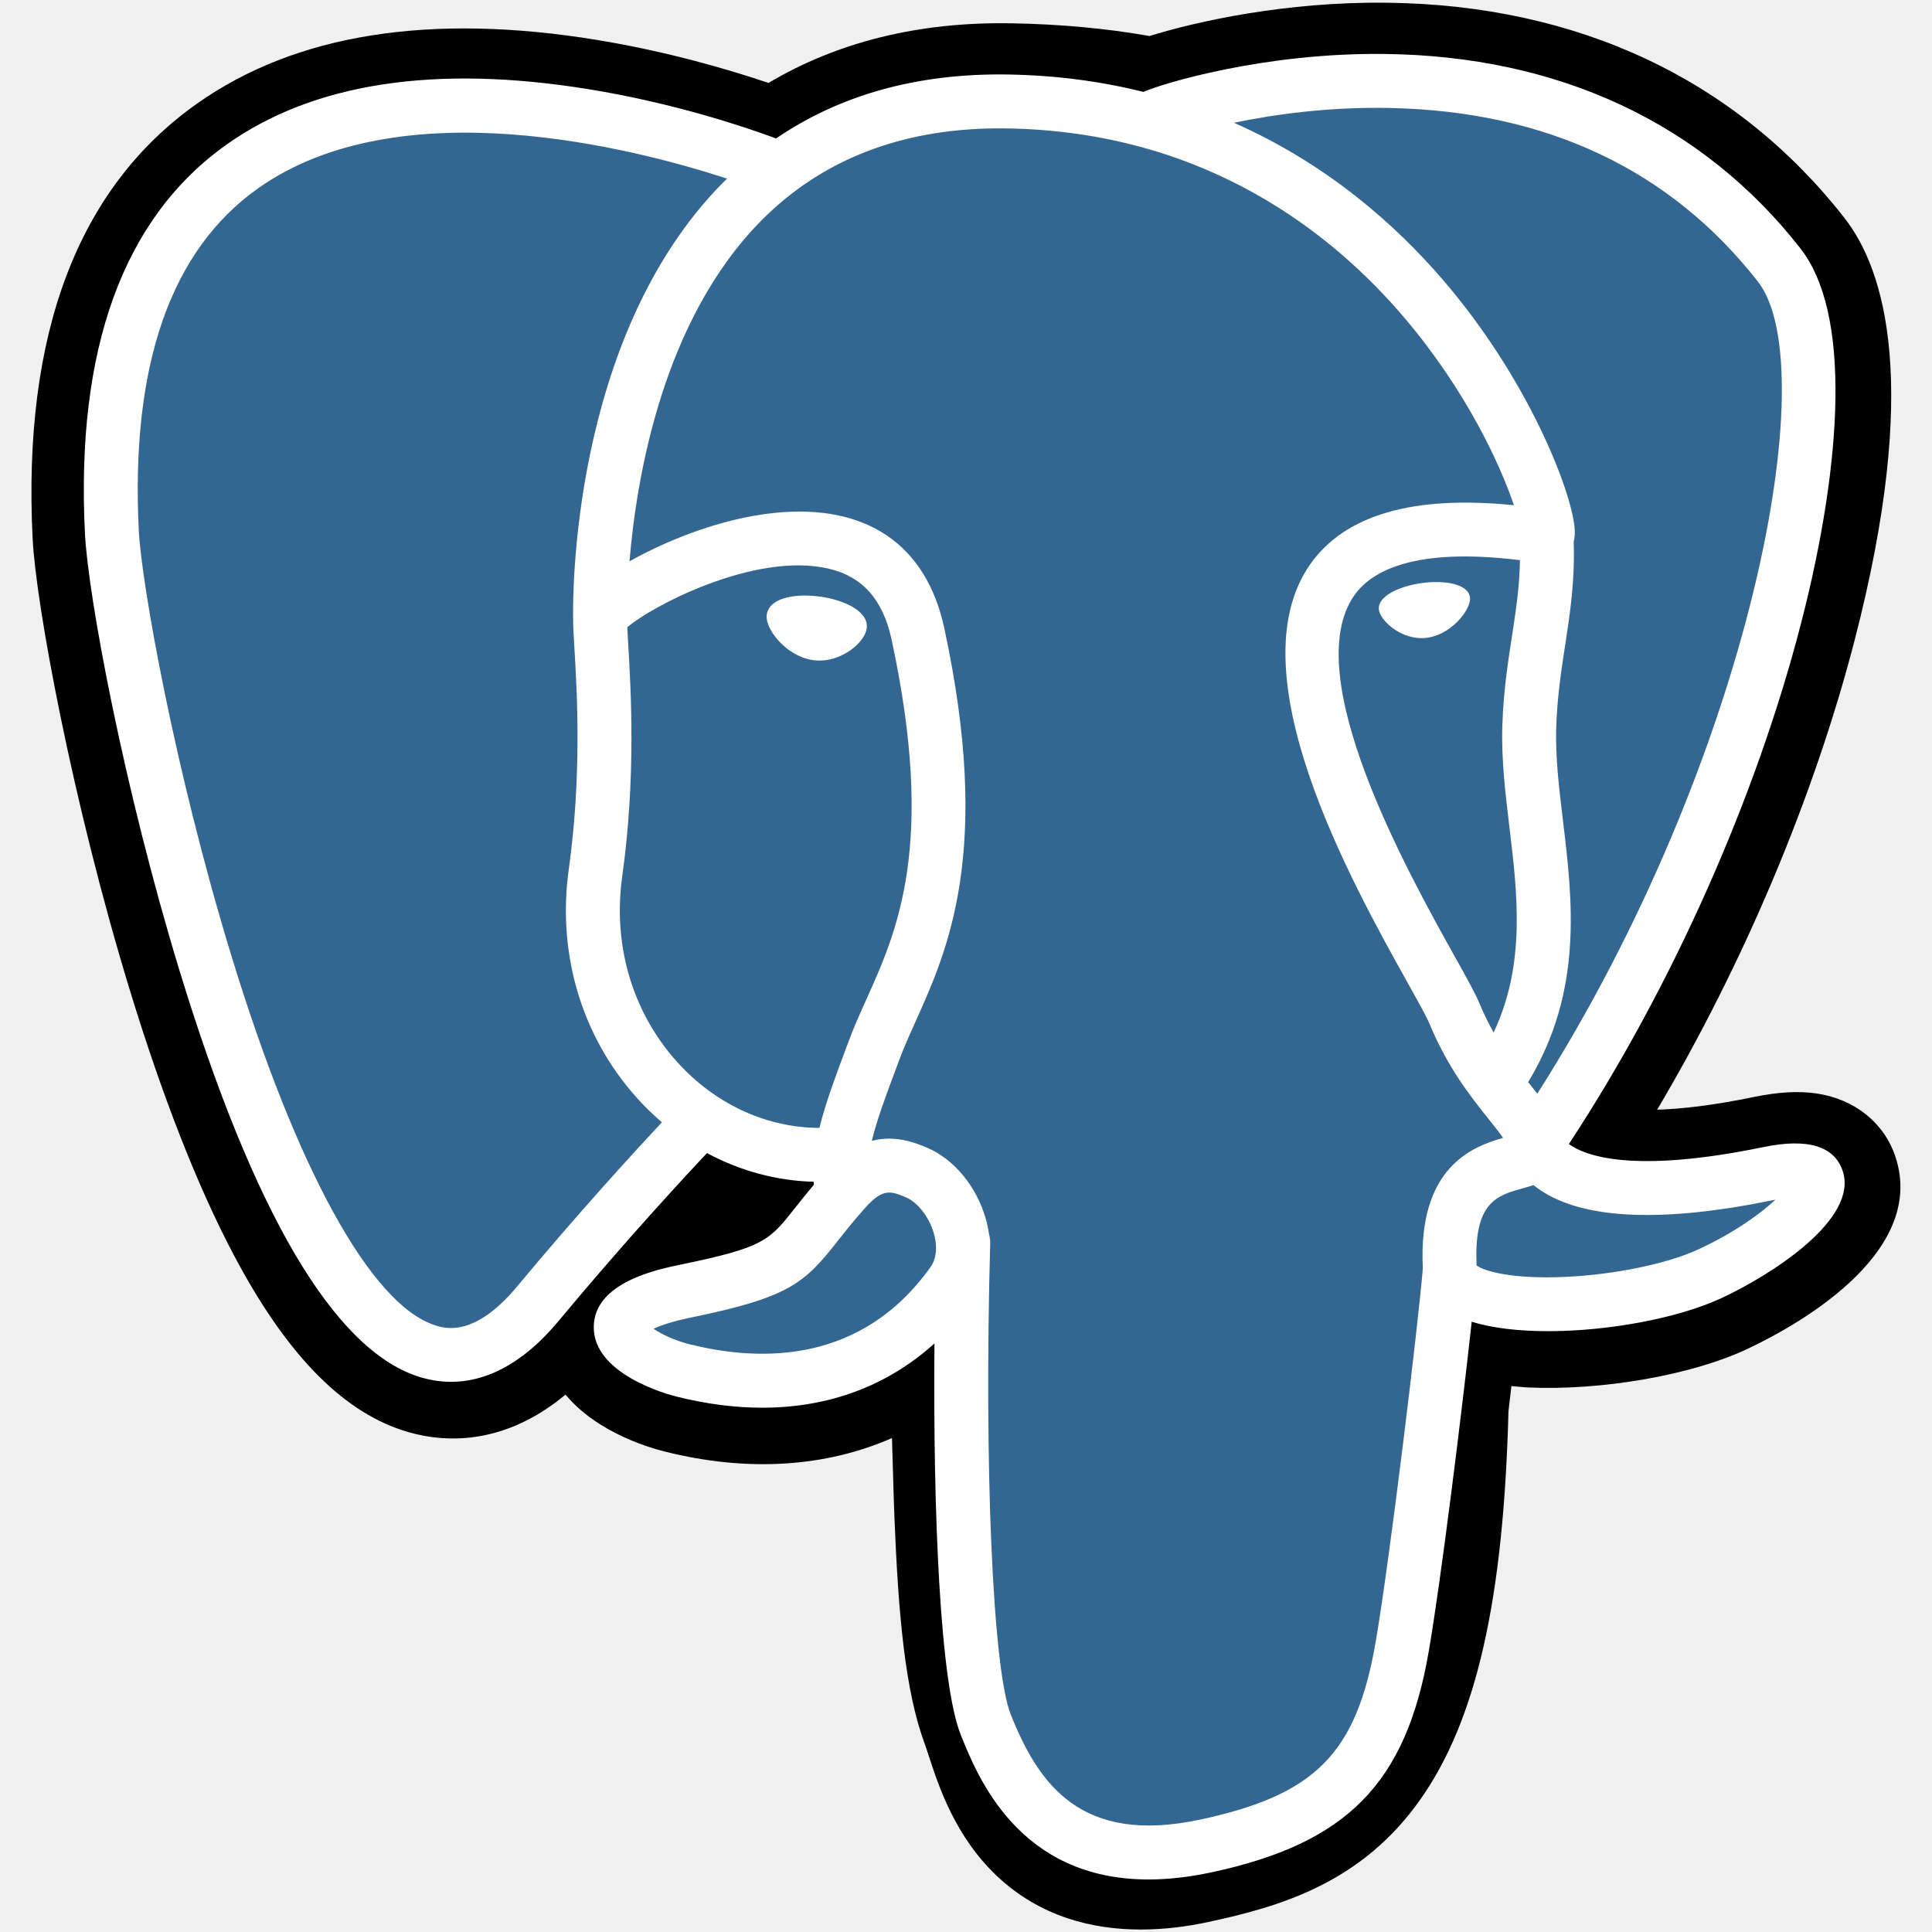
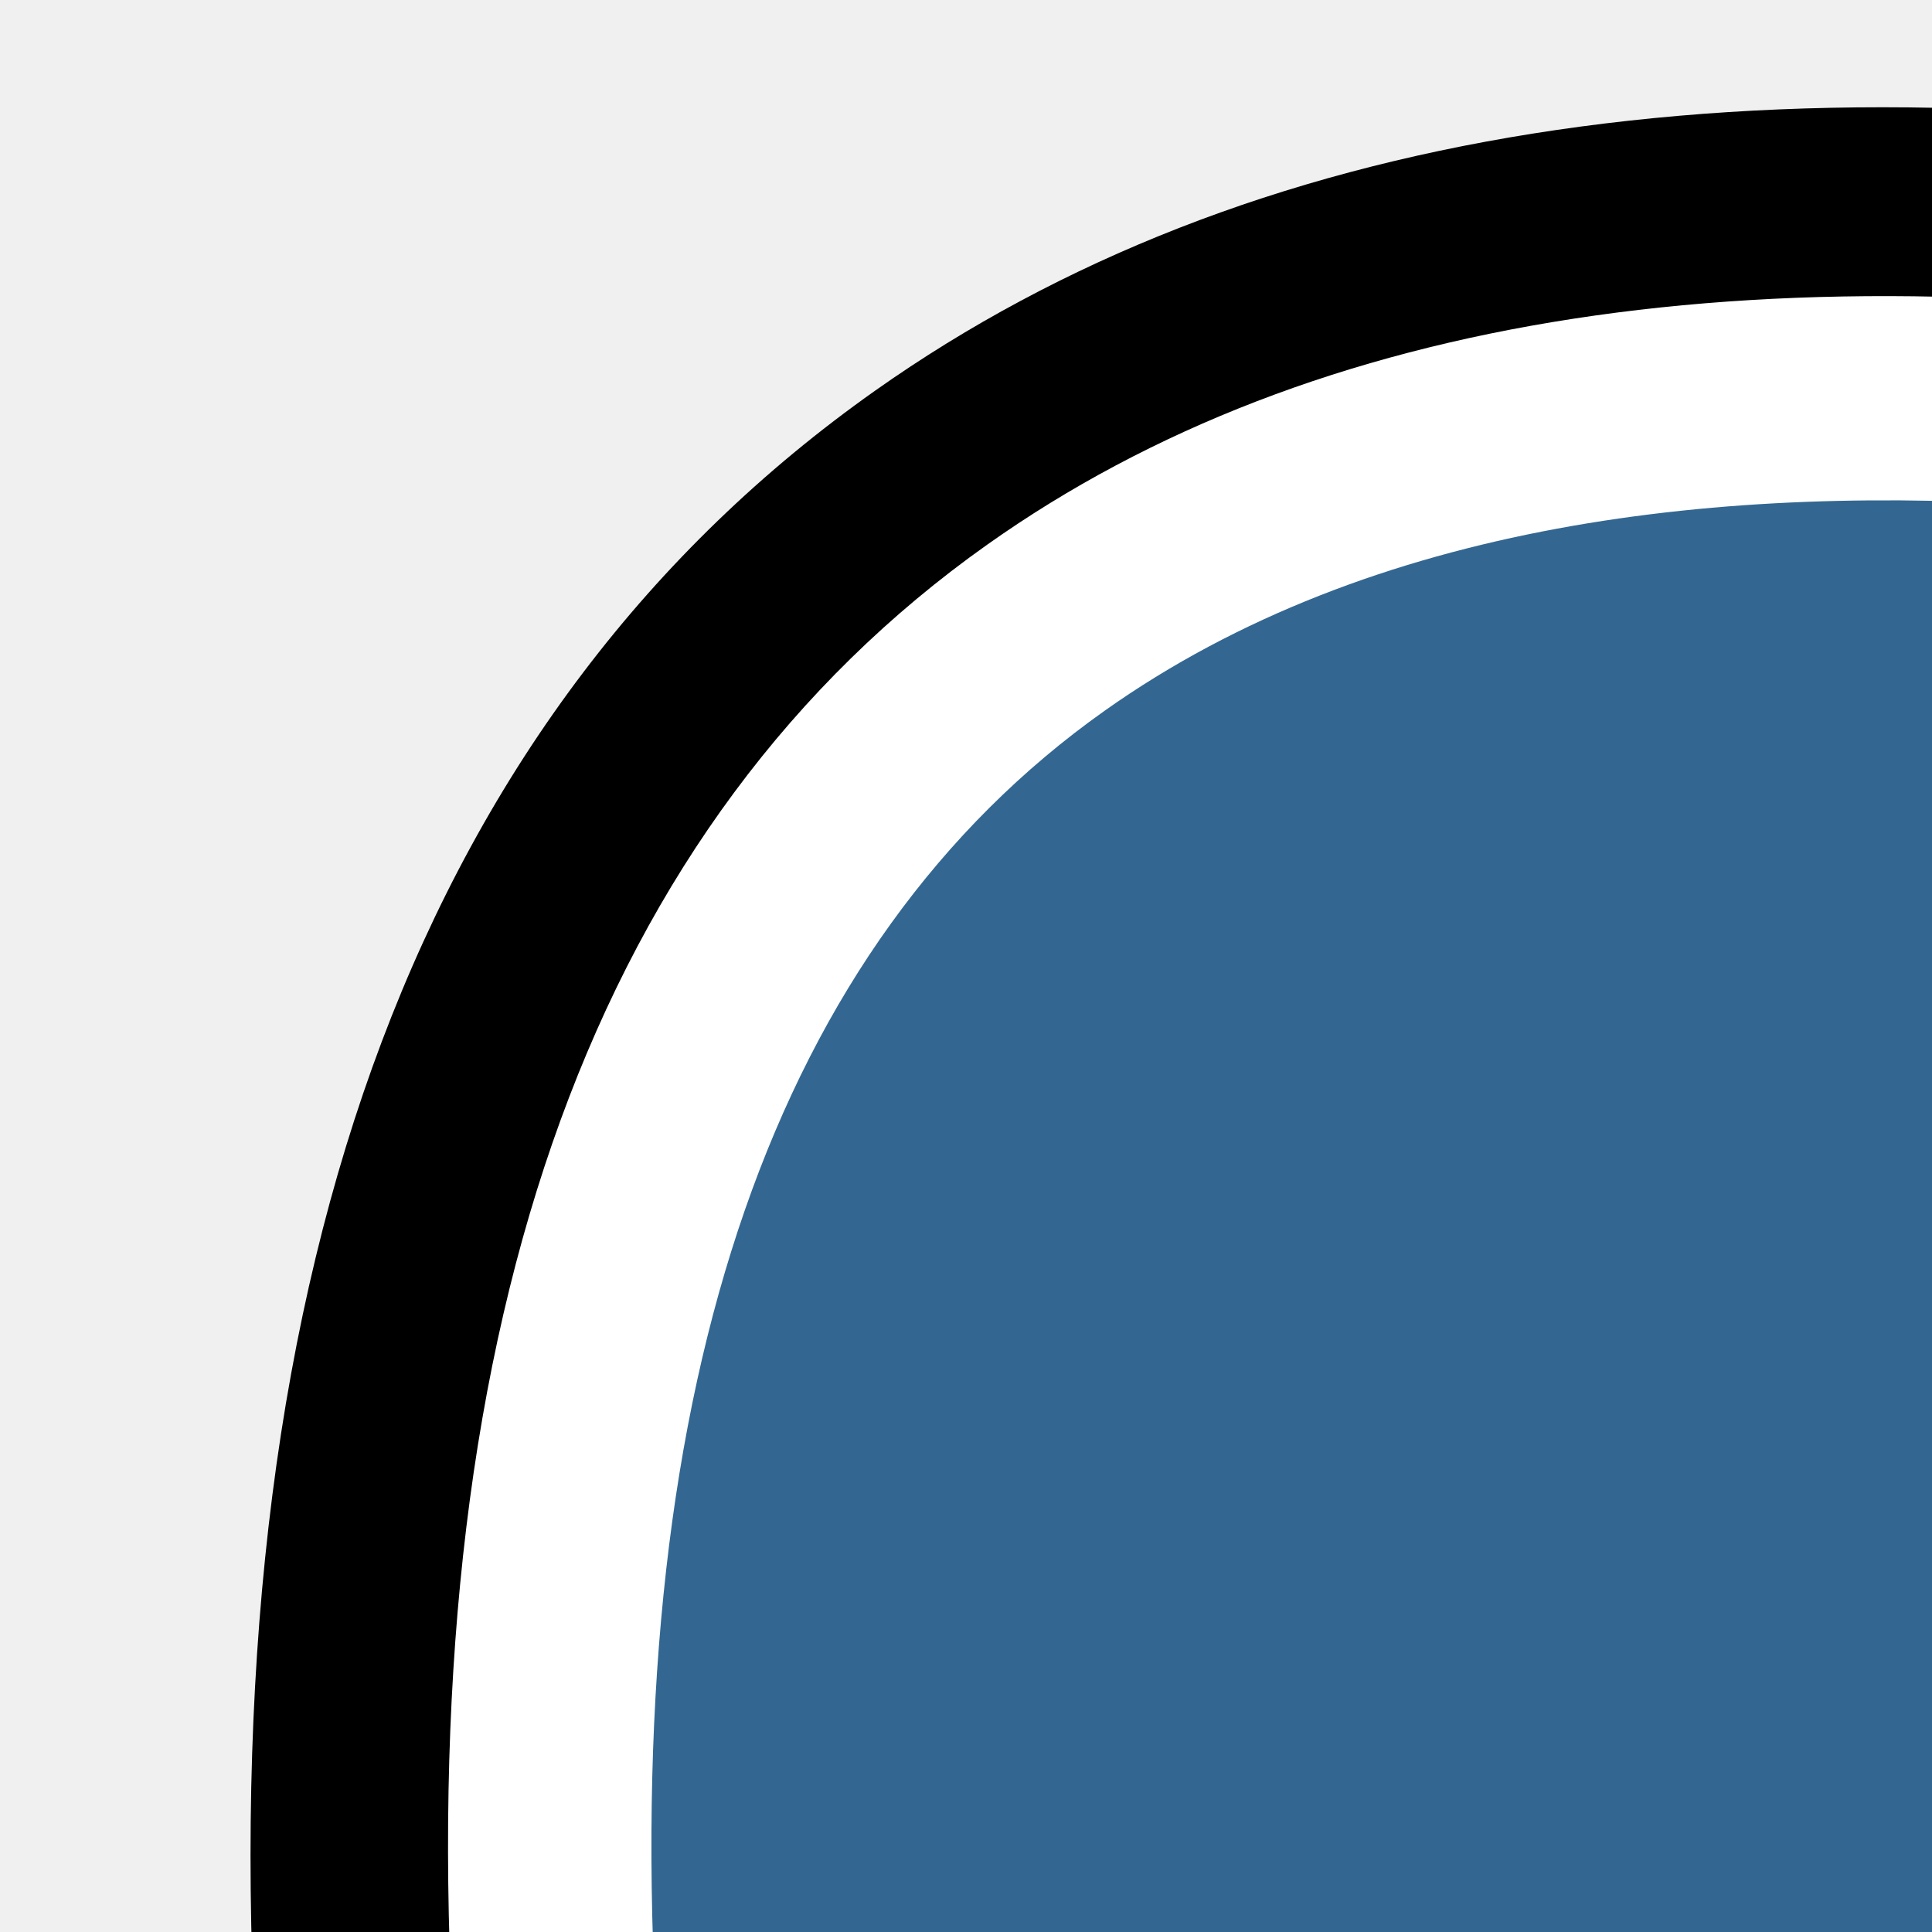
- <svg xmlns="http://www.w3.org/2000/svg" width="800px" height="800px" viewBox="-4 0 264 264" preserveAspectRatio="xMinYMin meet">
+ <svg xmlns="http://www.w3.org/2000/svg" width="48px" height="48px" viewBox="-8.78 0 70 70">
  <path d="M255.008 158.086c-1.535-4.649-5.556-7.887-10.756-8.664-2.452-.366-5.26-.21-8.583.475-5.792 1.195-10.089 1.65-13.225 1.738 11.837-19.985 21.462-42.775 27.003-64.228 8.96-34.689 4.172-50.492-1.423-57.64C233.217 10.847 211.614.683 185.552.372c-13.903-.17-26.108 2.575-32.475 4.549-5.928-1.046-12.302-1.63-18.99-1.738-12.537-.2-23.614 2.533-33.079 8.15-5.24-1.772-13.65-4.27-23.362-5.864-22.842-3.75-41.252-.828-54.718 8.685C6.622 25.672-.937 45.684.461 73.634c.444 8.874 5.408 35.874 13.224 61.48 4.492 14.718 9.282 26.94 14.237 36.33 7.027 13.315 14.546 21.156 22.987 23.972 4.731 1.576 13.327 2.68 22.368-4.85 1.146 1.388 2.675 2.767 4.704 4.048 2.577 1.625 5.728 2.953 8.875 3.74 11.341 2.835 21.964 2.126 31.027-1.848.056 1.612.099 3.152.135 4.482.06 2.157.12 4.272.199 6.25.537 13.374 1.447 23.773 4.143 31.049.148.4.347 1.01.557 1.657 1.345 4.118 3.594 11.012 9.316 16.411 5.925 5.593 13.092 7.308 19.656 7.308 3.292 0 6.433-.432 9.188-1.022 9.82-2.105 20.973-5.311 29.041-16.799 7.628-10.86 11.336-27.217 12.007-52.99.087-.729.167-1.425.244-2.088l.16-1.362 1.797.158.463.031c10.002.456 22.232-1.665 29.743-5.154 5.935-2.754 24.954-12.795 20.476-26.351" />
  <path d="M237.906 160.722c-29.74 6.135-31.785-3.934-31.785-3.934 31.4-46.593 44.527-105.736 33.2-120.211-30.904-39.485-84.399-20.811-85.292-20.327l-.287.052c-5.876-1.22-12.451-1.946-19.842-2.067-13.456-.22-23.664 3.528-31.41 9.402 0 0-95.43-39.314-90.991 49.444.944 18.882 27.064 142.873 58.218 105.422 11.387-13.695 22.39-25.274 22.39-25.274 5.464 3.63 12.006 5.482 18.864 4.817l.533-.452c-.166 1.7-.09 3.363.213 5.332-8.026 8.967-5.667 10.541-21.711 13.844-16.235 3.346-6.698 9.302-.471 10.86 7.549 1.887 25.013 4.561 36.813-11.958l-.47 1.885c3.144 2.519 5.352 16.383 4.982 28.952-.37 12.568-.617 21.197 1.86 27.937 2.479 6.74 4.948 21.905 26.04 17.386 17.623-3.777 26.756-13.564 28.027-29.89.901-11.606 2.942-9.89 3.07-20.267l1.637-4.912c1.887-15.733.3-20.809 11.157-18.448l2.64.232c7.99.363 18.45-1.286 24.589-4.139 13.218-6.134 21.058-16.377 8.024-13.686h.002" fill="#336791" />
  <path d="M108.076 81.525c-2.68-.373-5.107-.028-6.335.902-.69.523-.904 1.129-.962 1.546-.154 1.105.62 2.327 1.096 2.957 1.346 1.784 3.312 3.01 5.258 3.28.282.04.563.058.842.058 3.245 0 6.196-2.527 6.456-4.392.325-2.336-3.066-3.893-6.355-4.35M196.86 81.599c-.256-1.831-3.514-2.353-6.606-1.923-3.088.43-6.082 1.824-5.832 3.659.2 1.427 2.777 3.863 5.827 3.863.258 0 .518-.017.78-.054 2.036-.282 3.53-1.575 4.24-2.32 1.08-1.136 1.706-2.402 1.591-3.225" fill="#FFF" />
  <path d="M247.802 160.025c-1.134-3.429-4.784-4.532-10.848-3.28-18.005 3.716-24.453 1.142-26.57-.417 13.995-21.32 25.508-47.092 31.719-71.137 2.942-11.39 4.567-21.968 4.7-30.59.147-9.463-1.465-16.417-4.789-20.665-13.402-17.125-33.072-26.311-56.882-26.563-16.369-.184-30.199 4.005-32.88 5.183-5.646-1.404-11.801-2.266-18.502-2.376-12.288-.199-22.91 2.743-31.704 8.74-3.82-1.422-13.692-4.811-25.765-6.756-20.872-3.36-37.458-.814-49.294 7.571-14.123 10.006-20.643 27.892-19.38 53.16.425 8.501 5.269 34.653 12.913 59.698 10.062 32.964 21 51.625 32.508 55.464 1.347.449 2.9.763 4.613.763 4.198 0 9.345-1.892 14.7-8.33a529.832 529.832 0 0 1 20.261-22.926c4.524 2.428 9.494 3.784 14.577 3.92.01.133.023.266.035.398a117.66 117.66 0 0 0-2.57 3.175c-3.522 4.471-4.255 5.402-15.592 7.736-3.225.666-11.79 2.431-11.916 8.435-.136 6.56 10.125 9.315 11.294 9.607 4.074 1.02 7.999 1.523 11.742 1.523 9.103 0 17.114-2.992 23.516-8.781-.197 23.386.778 46.43 3.586 53.451 2.3 5.748 7.918 19.795 25.664 19.794 2.604 0 5.47-.303 8.623-.979 18.521-3.97 26.564-12.156 29.675-30.203 1.665-9.645 4.522-32.676 5.866-45.03 2.836.885 6.487 1.29 10.434 1.289 8.232 0 17.731-1.749 23.688-4.514 6.692-3.108 18.768-10.734 16.578-17.36zm-44.106-83.48c-.061 3.647-.563 6.958-1.095 10.414-.573 3.717-1.165 7.56-1.314 12.225-.147 4.54.42 9.26.968 13.825 1.108 9.22 2.245 18.712-2.156 28.078a36.508 36.508 0 0 1-1.95-4.009c-.547-1.326-1.735-3.456-3.38-6.404-6.399-11.476-21.384-38.35-13.713-49.316 2.285-3.264 8.084-6.62 22.64-4.813zm-17.644-61.787c21.334.471 38.21 8.452 50.158 23.72 9.164 11.711-.927 64.998-30.14 110.969a171.33 171.33 0 0 0-.886-1.117l-.37-.462c7.549-12.467 6.073-24.802 4.759-35.738-.54-4.488-1.05-8.727-.92-12.709.134-4.22.692-7.84 1.232-11.34.663-4.313 1.338-8.776 1.152-14.037.139-.552.195-1.204.122-1.978-.475-5.045-6.235-20.144-17.975-33.81-6.422-7.475-15.787-15.84-28.574-21.482 5.5-1.14 13.021-2.203 21.442-2.016zM66.674 175.778c-5.9 7.094-9.974 5.734-11.314 5.288-8.73-2.912-18.86-21.364-27.791-50.624-7.728-25.318-12.244-50.777-12.602-57.916-1.128-22.578 4.345-38.313 16.268-46.769 19.404-13.76 51.306-5.524 64.125-1.347-.184.182-.376.352-.558.537-21.036 21.244-20.537 57.54-20.485 59.759-.002.856.07 2.068.168 3.735.362 6.105 1.036 17.467-.764 30.334-1.672 11.957 2.014 23.66 10.111 32.109a36.275 36.275 0 0 0 2.617 2.468c-3.604 3.86-11.437 12.396-19.775 22.426zm22.479-29.993c-6.526-6.81-9.49-16.282-8.133-25.99 1.9-13.592 1.199-25.43.822-31.79-.053-.89-.1-1.67-.127-2.285 3.073-2.725 17.314-10.355 27.47-8.028 4.634 1.061 7.458 4.217 8.632 9.645 6.076 28.103.804 39.816-3.432 49.229-.873 1.939-1.698 3.772-2.402 5.668l-.546 1.466c-1.382 3.706-2.668 7.152-3.465 10.424-6.938-.02-13.687-2.984-18.819-8.34zm1.065 37.9c-2.026-.506-3.848-1.385-4.917-2.114.893-.42 2.482-.992 5.238-1.56 13.337-2.745 15.397-4.683 19.895-10.394 1.031-1.31 2.2-2.794 3.819-4.602l.002-.002c2.411-2.7 3.514-2.242 5.514-1.412 1.621.67 3.2 2.702 3.84 4.938.303 1.056.643 3.06-.47 4.62-9.396 13.156-23.088 12.987-32.921 10.526zm69.799 64.952c-16.316 3.496-22.093-4.829-25.9-14.346-2.457-6.144-3.665-33.85-2.808-64.447.011-.407-.047-.8-.159-1.17a15.444 15.444 0 0 0-.456-2.162c-1.274-4.452-4.379-8.176-8.104-9.72-1.48-.613-4.196-1.738-7.46-.903.696-2.868 1.903-6.107 3.212-9.614l.549-1.475c.618-1.663 1.394-3.386 2.214-5.21 4.433-9.848 10.504-23.337 3.915-53.81-2.468-11.414-10.71-16.988-23.204-15.693-7.49.775-14.343 3.797-17.761 5.53-.735.372-1.407.732-2.035 1.082.954-11.5 4.558-32.992 18.04-46.59 8.489-8.56 19.794-12.788 33.568-12.56 27.14.444 44.544 14.372 54.366 25.979 8.464 10.001 13.047 20.076 14.876 25.51-13.755-1.399-23.11 1.316-27.852 8.096-10.317 14.748 5.644 43.372 13.315 57.129 1.407 2.521 2.621 4.7 3.003 5.626 2.498 6.054 5.732 10.096 8.093 13.046.724.904 1.426 1.781 1.96 2.547-4.166 1.201-11.649 3.976-10.967 17.847-.55 6.96-4.461 39.546-6.448 51.059-2.623 15.21-8.22 20.875-23.957 24.25zm68.104-77.936c-4.26 1.977-11.389 3.46-18.161 3.779-7.48.35-11.288-.838-12.184-1.569-.42-8.644 2.797-9.547 6.202-10.503.535-.15 1.057-.297 1.561-.473.313.255.656.508 1.032.756 6.012 3.968 16.735 4.396 31.874 1.271l.166-.033c-2.042 1.909-5.536 4.471-10.49 6.772z" fill="#FFF" />
</svg>
